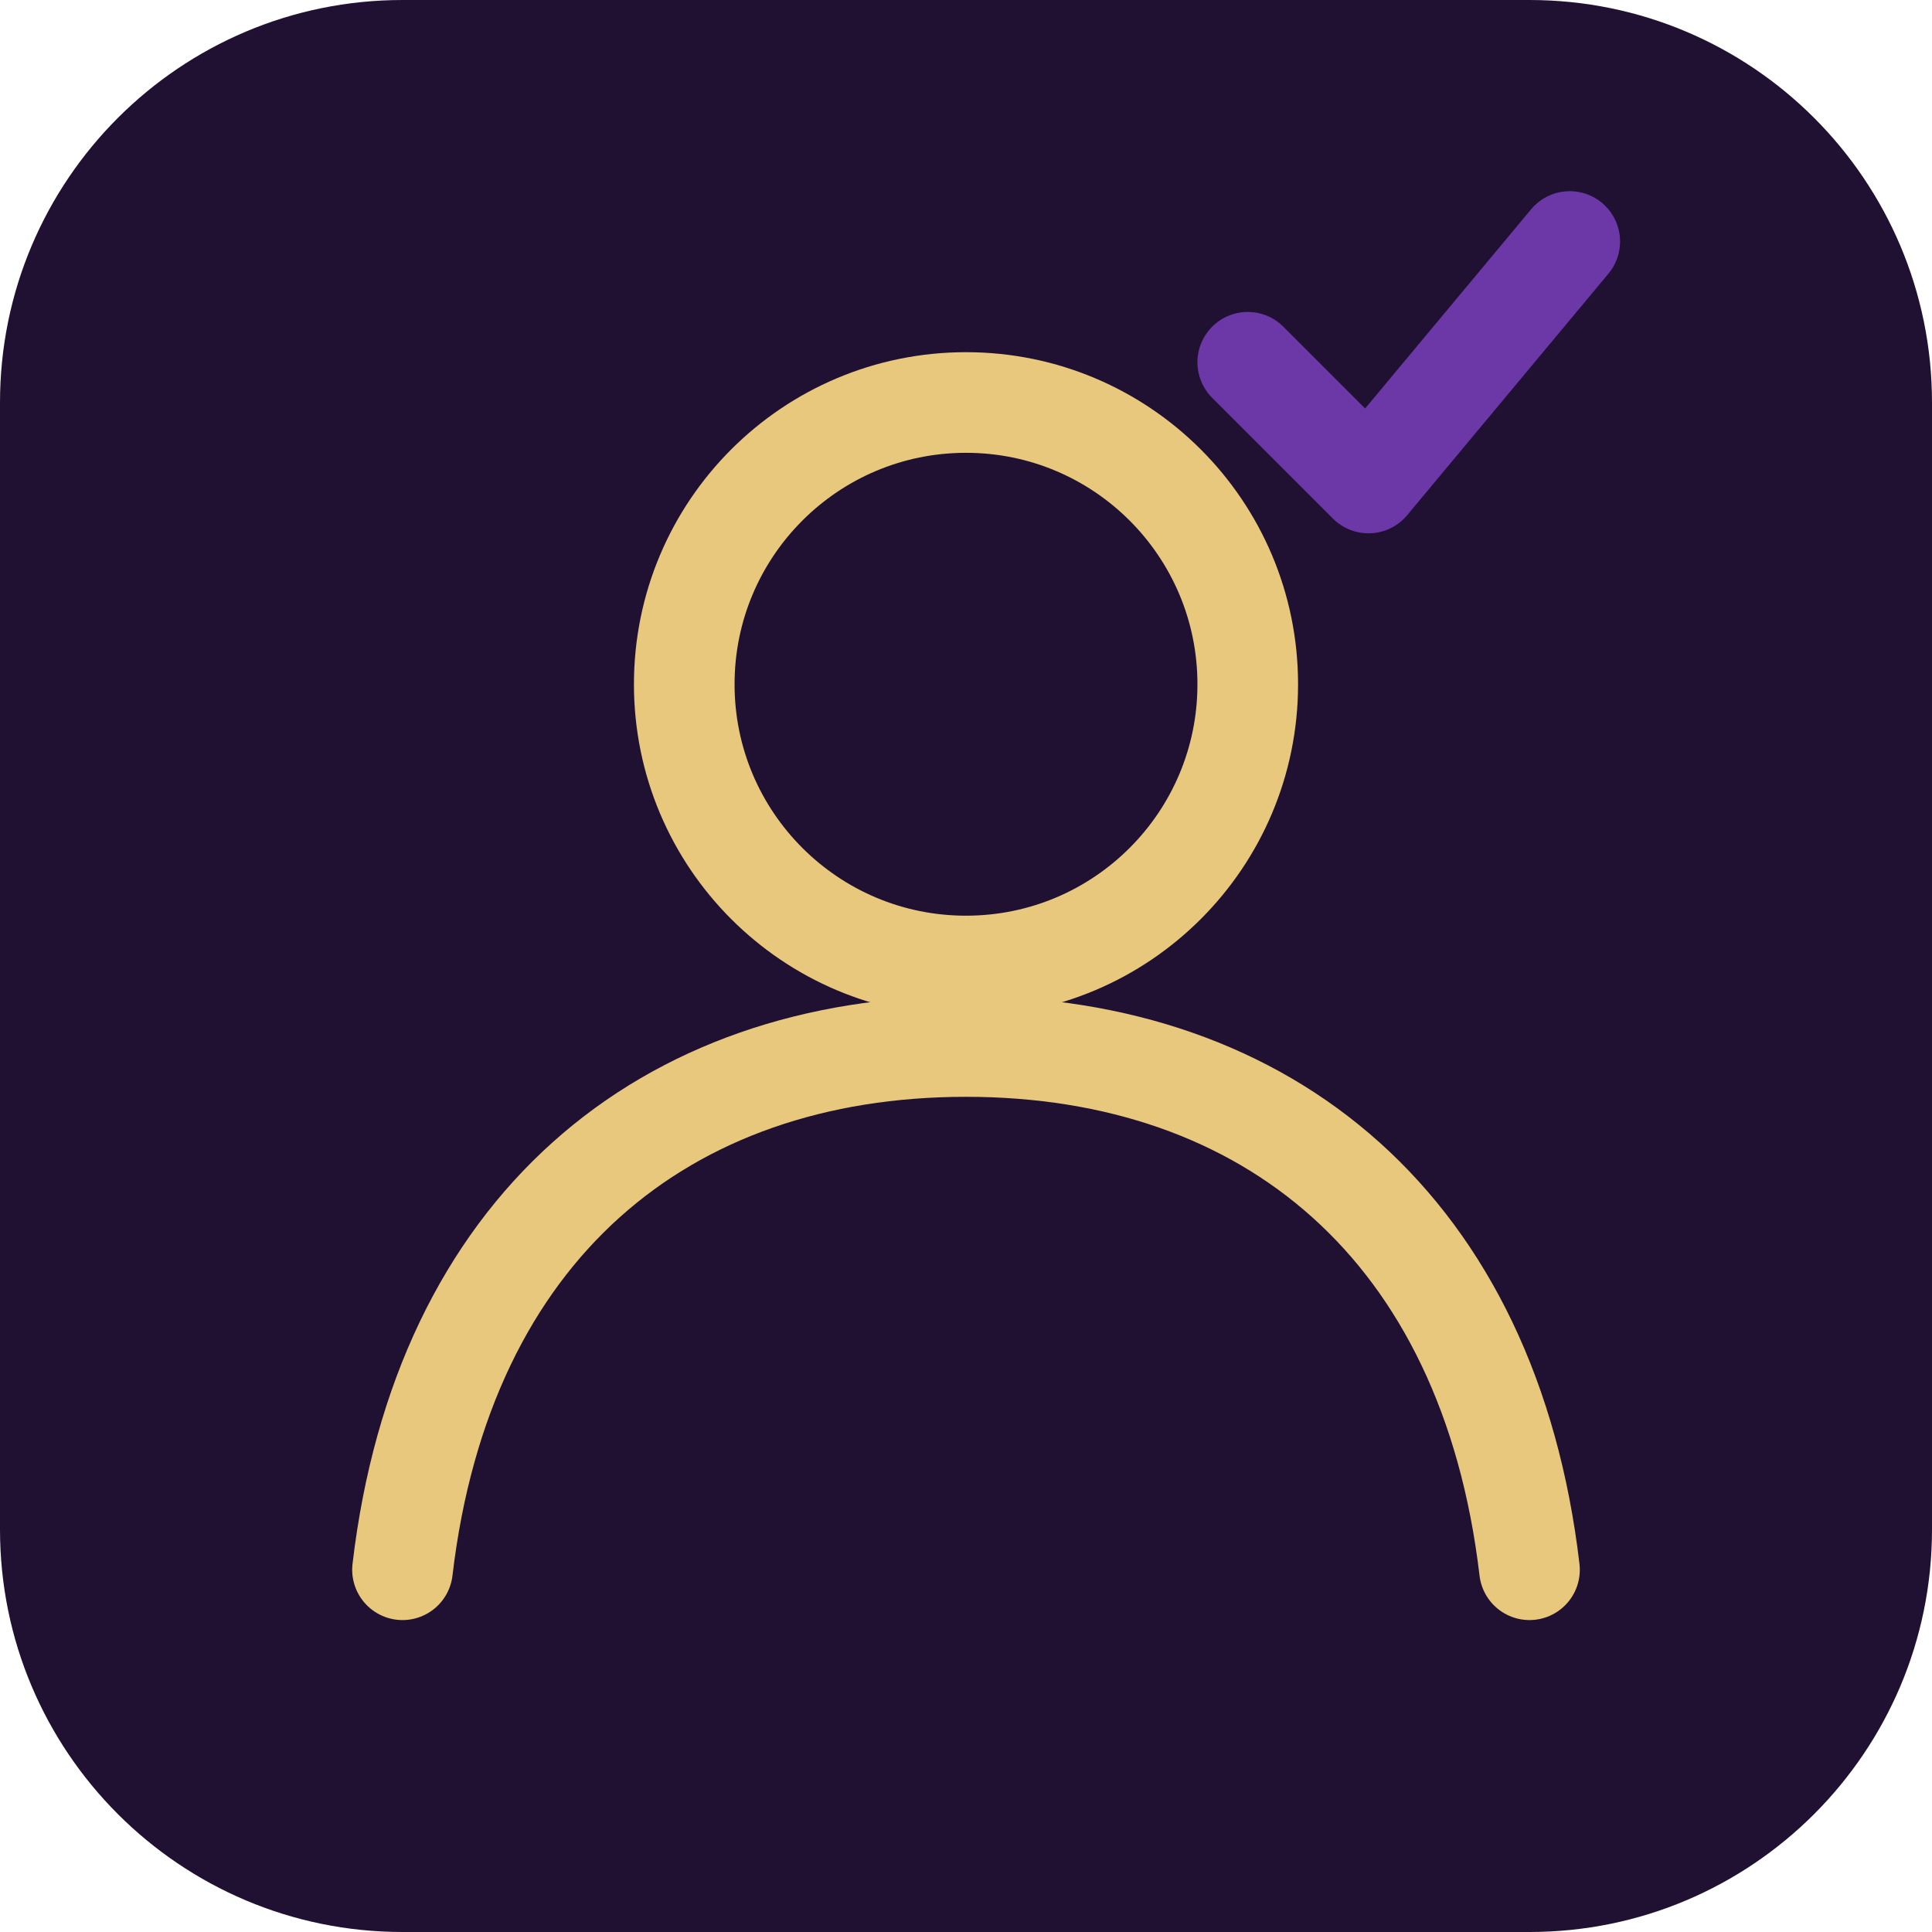
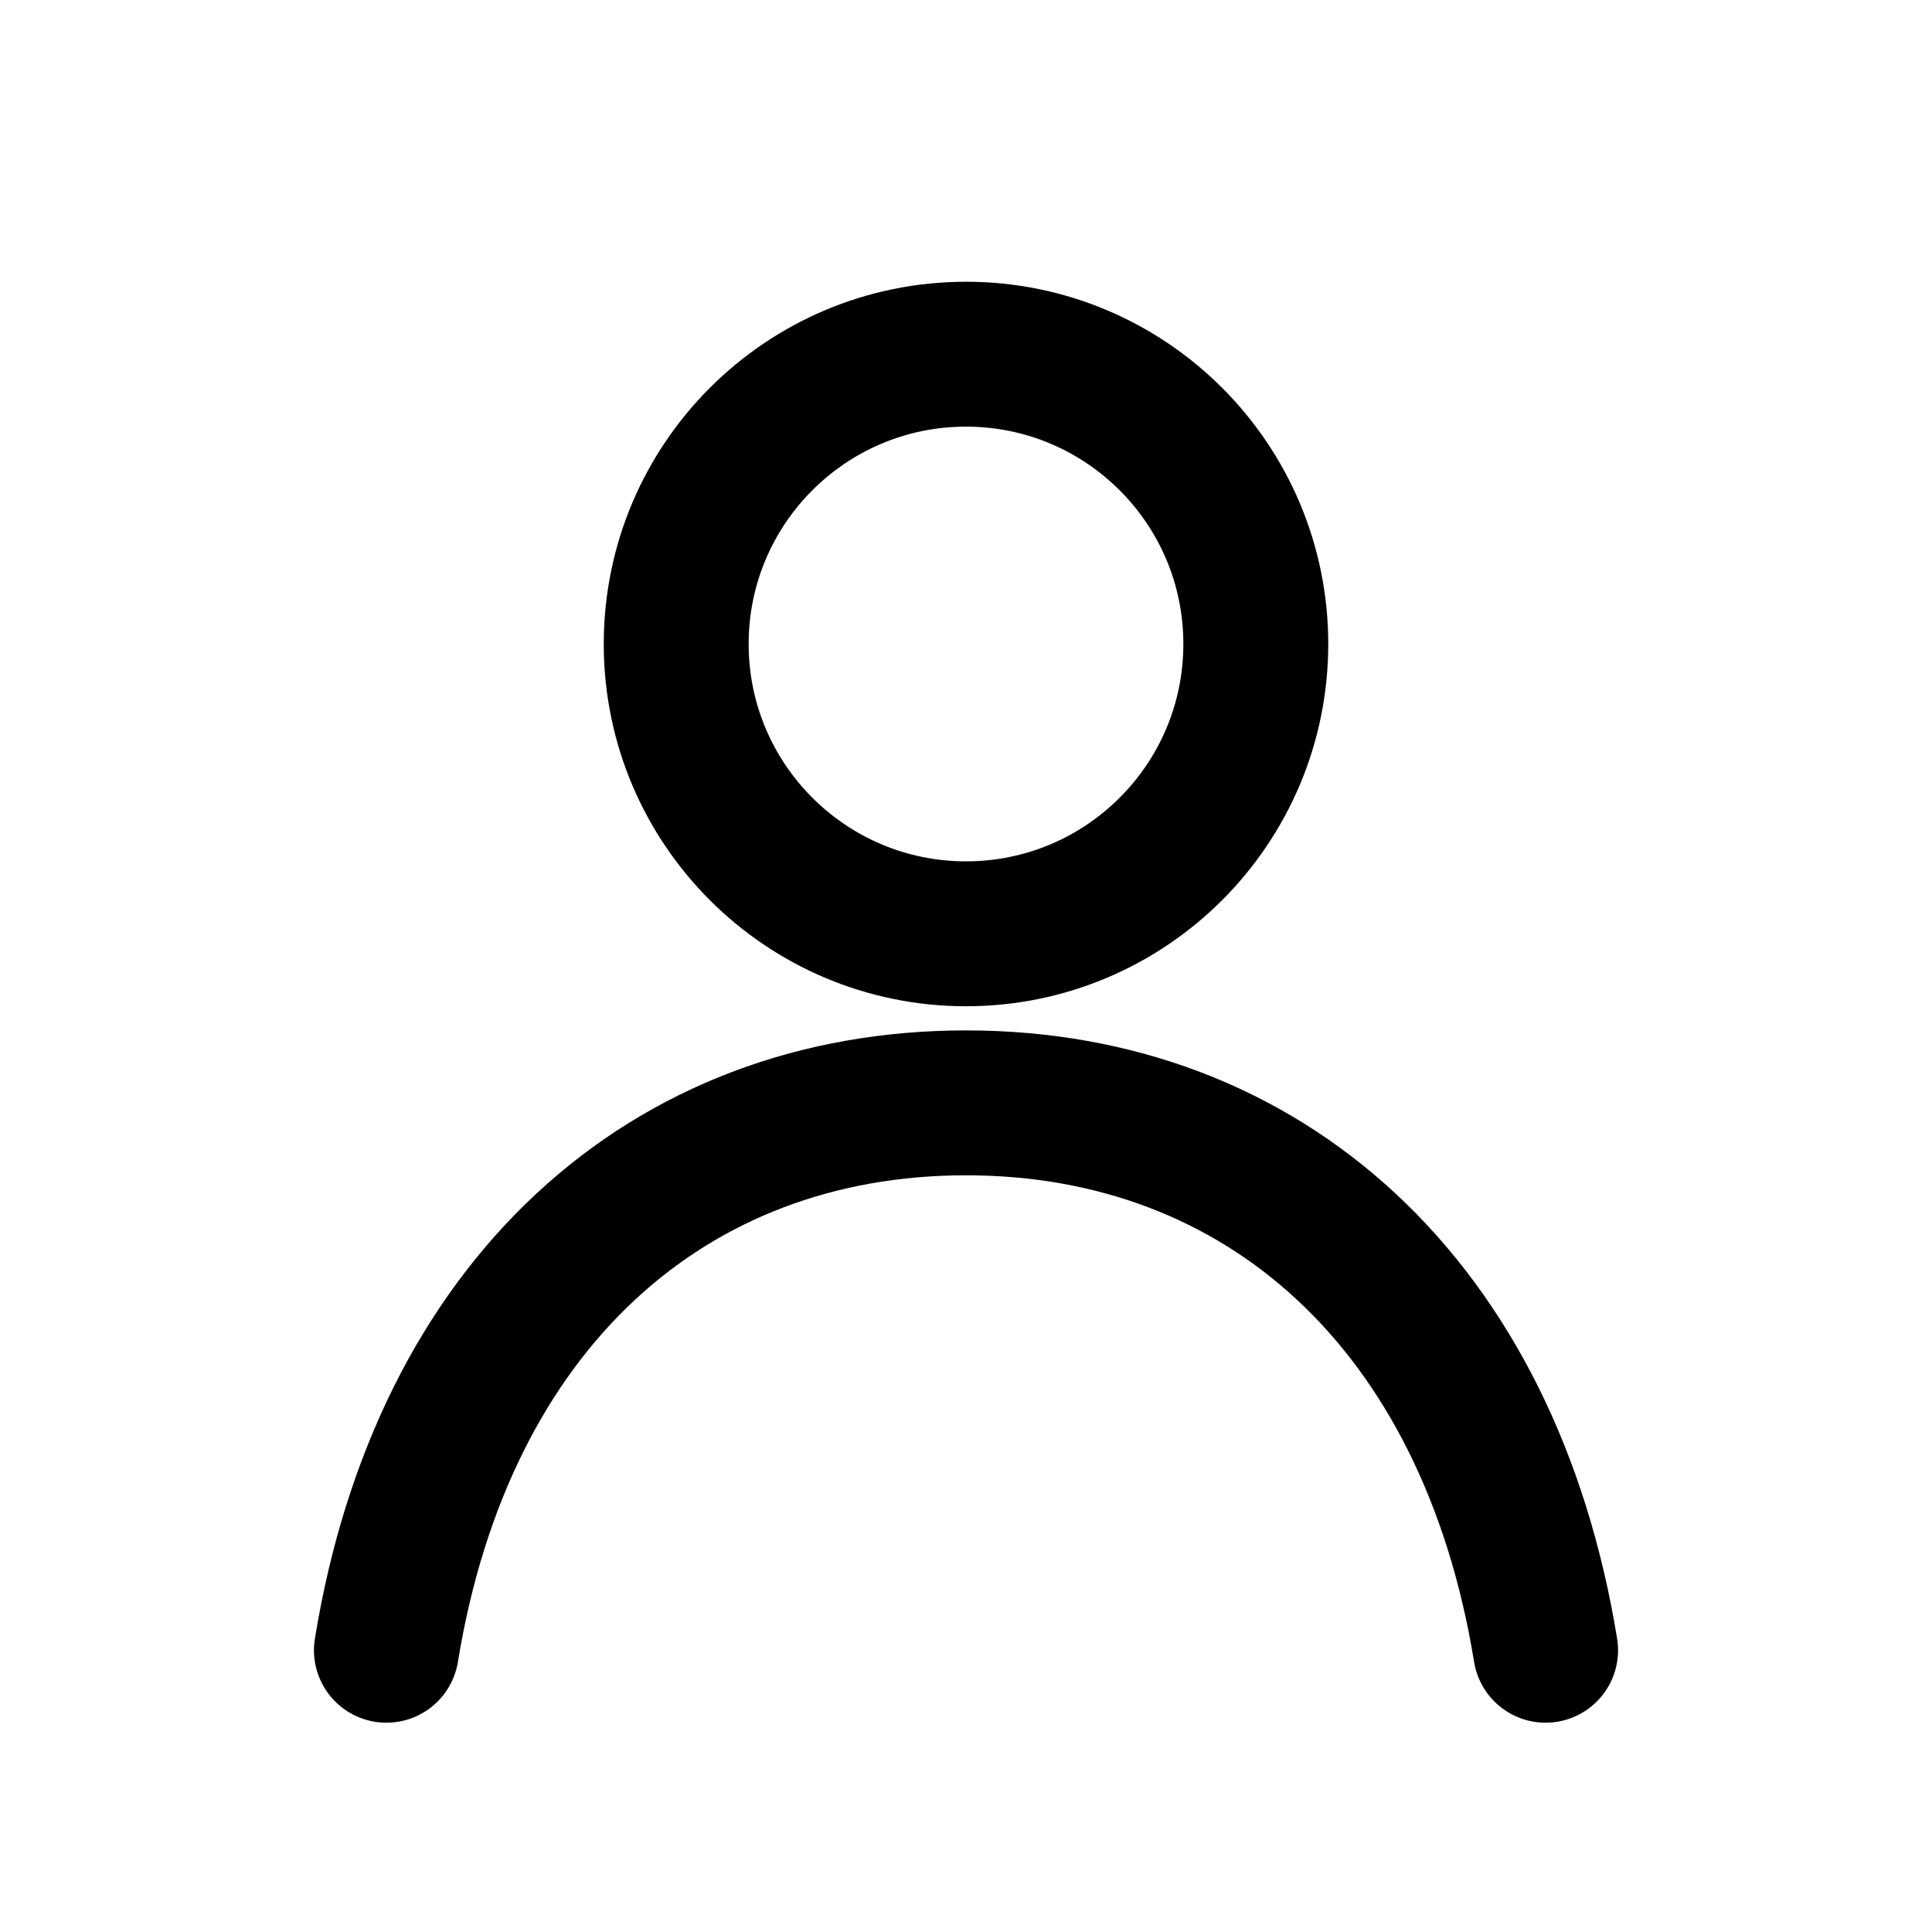
- <svg xmlns="http://www.w3.org/2000/svg" viewBox="0 0 96 96">
-   <rect width="96" height="96" rx="20" fill="#201032" />
-   <circle cx="48" cy="34" r="14" fill="none" stroke="#e8c87d" stroke-width="5" />
-   <path d="M20 78c2-17 13-26 28-26s26 9 28 26" fill="none" stroke="#e8c87d" stroke-width="5" stroke-linecap="round" />
-   <path d="M62 18l6 6 10-12" fill="none" stroke="#6c38a8" stroke-width="5" stroke-linecap="round" stroke-linejoin="round" />
+ <svg xmlns="http://www.w3.org/2000/svg" viewBox="0 0 24 24" fill="none" stroke="currentColor" stroke-width="1.8" stroke-linejoin="round" stroke-linecap="round">
+   <circle cx="12" cy="8" r="3.6" />
+   <path d="M4.8 20.5c.7-4.3 3.5-6.8 7.2-6.8s6.5 2.5 7.2 6.8" />
</svg>
